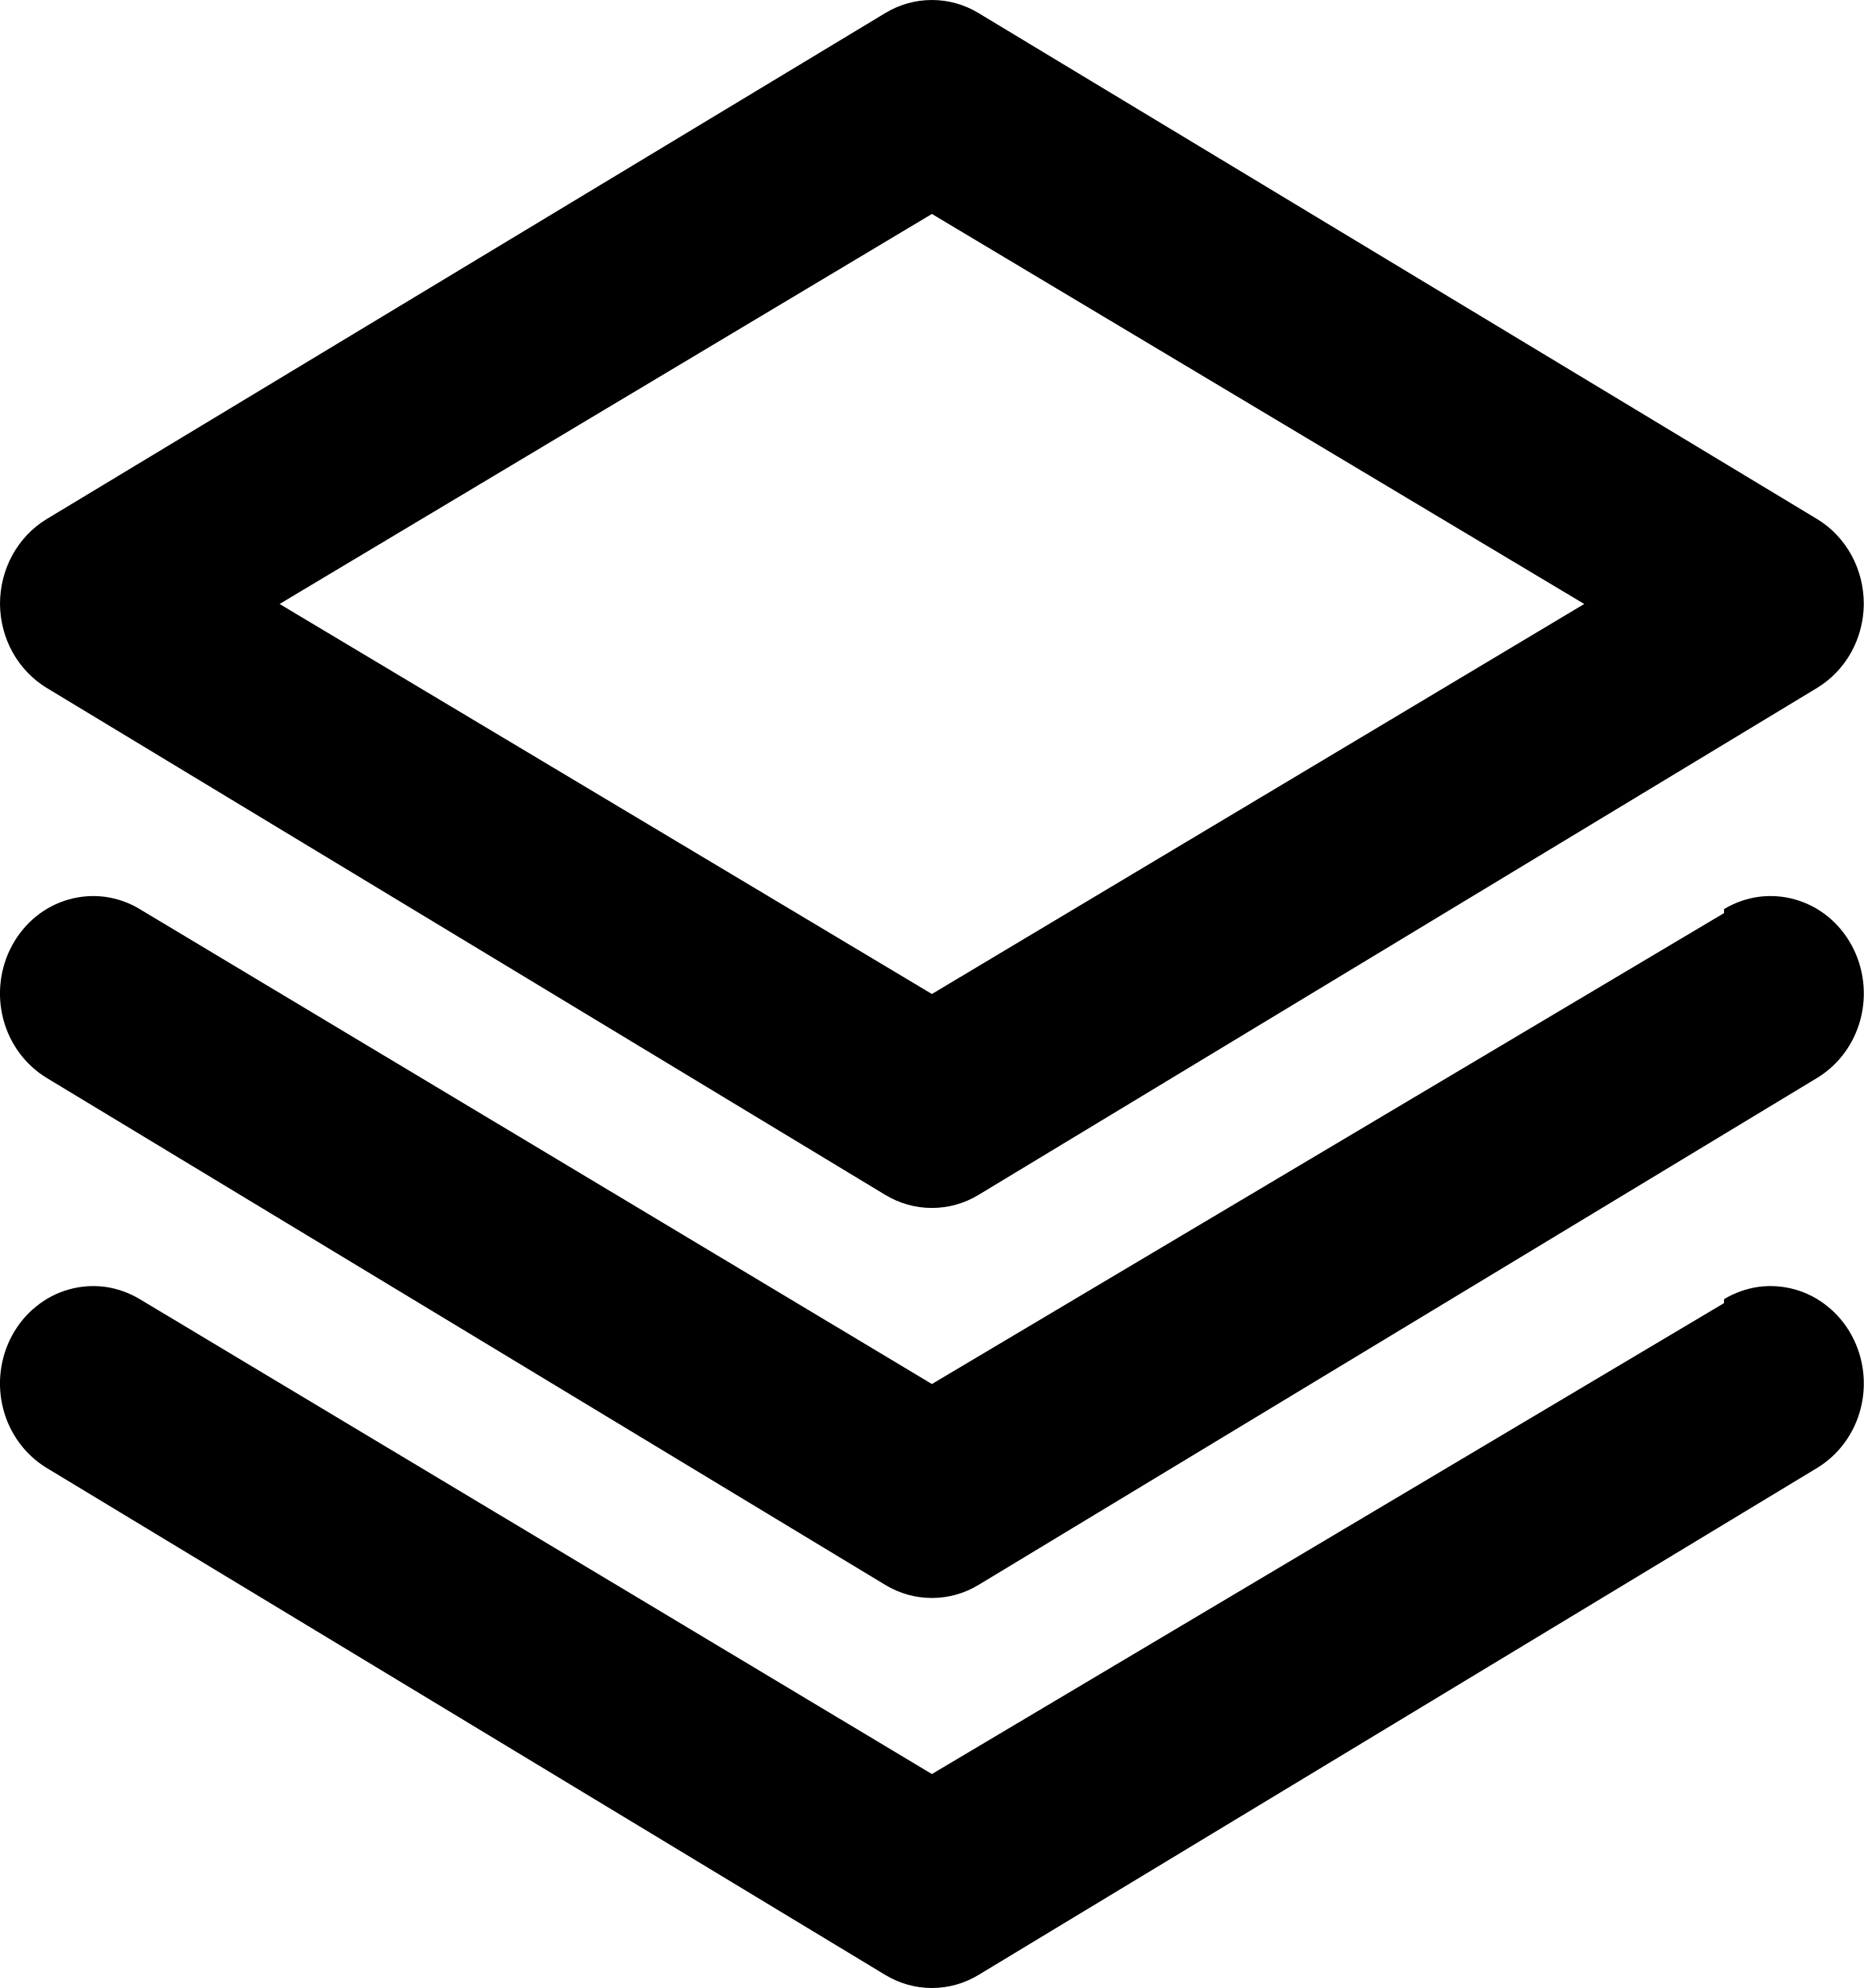
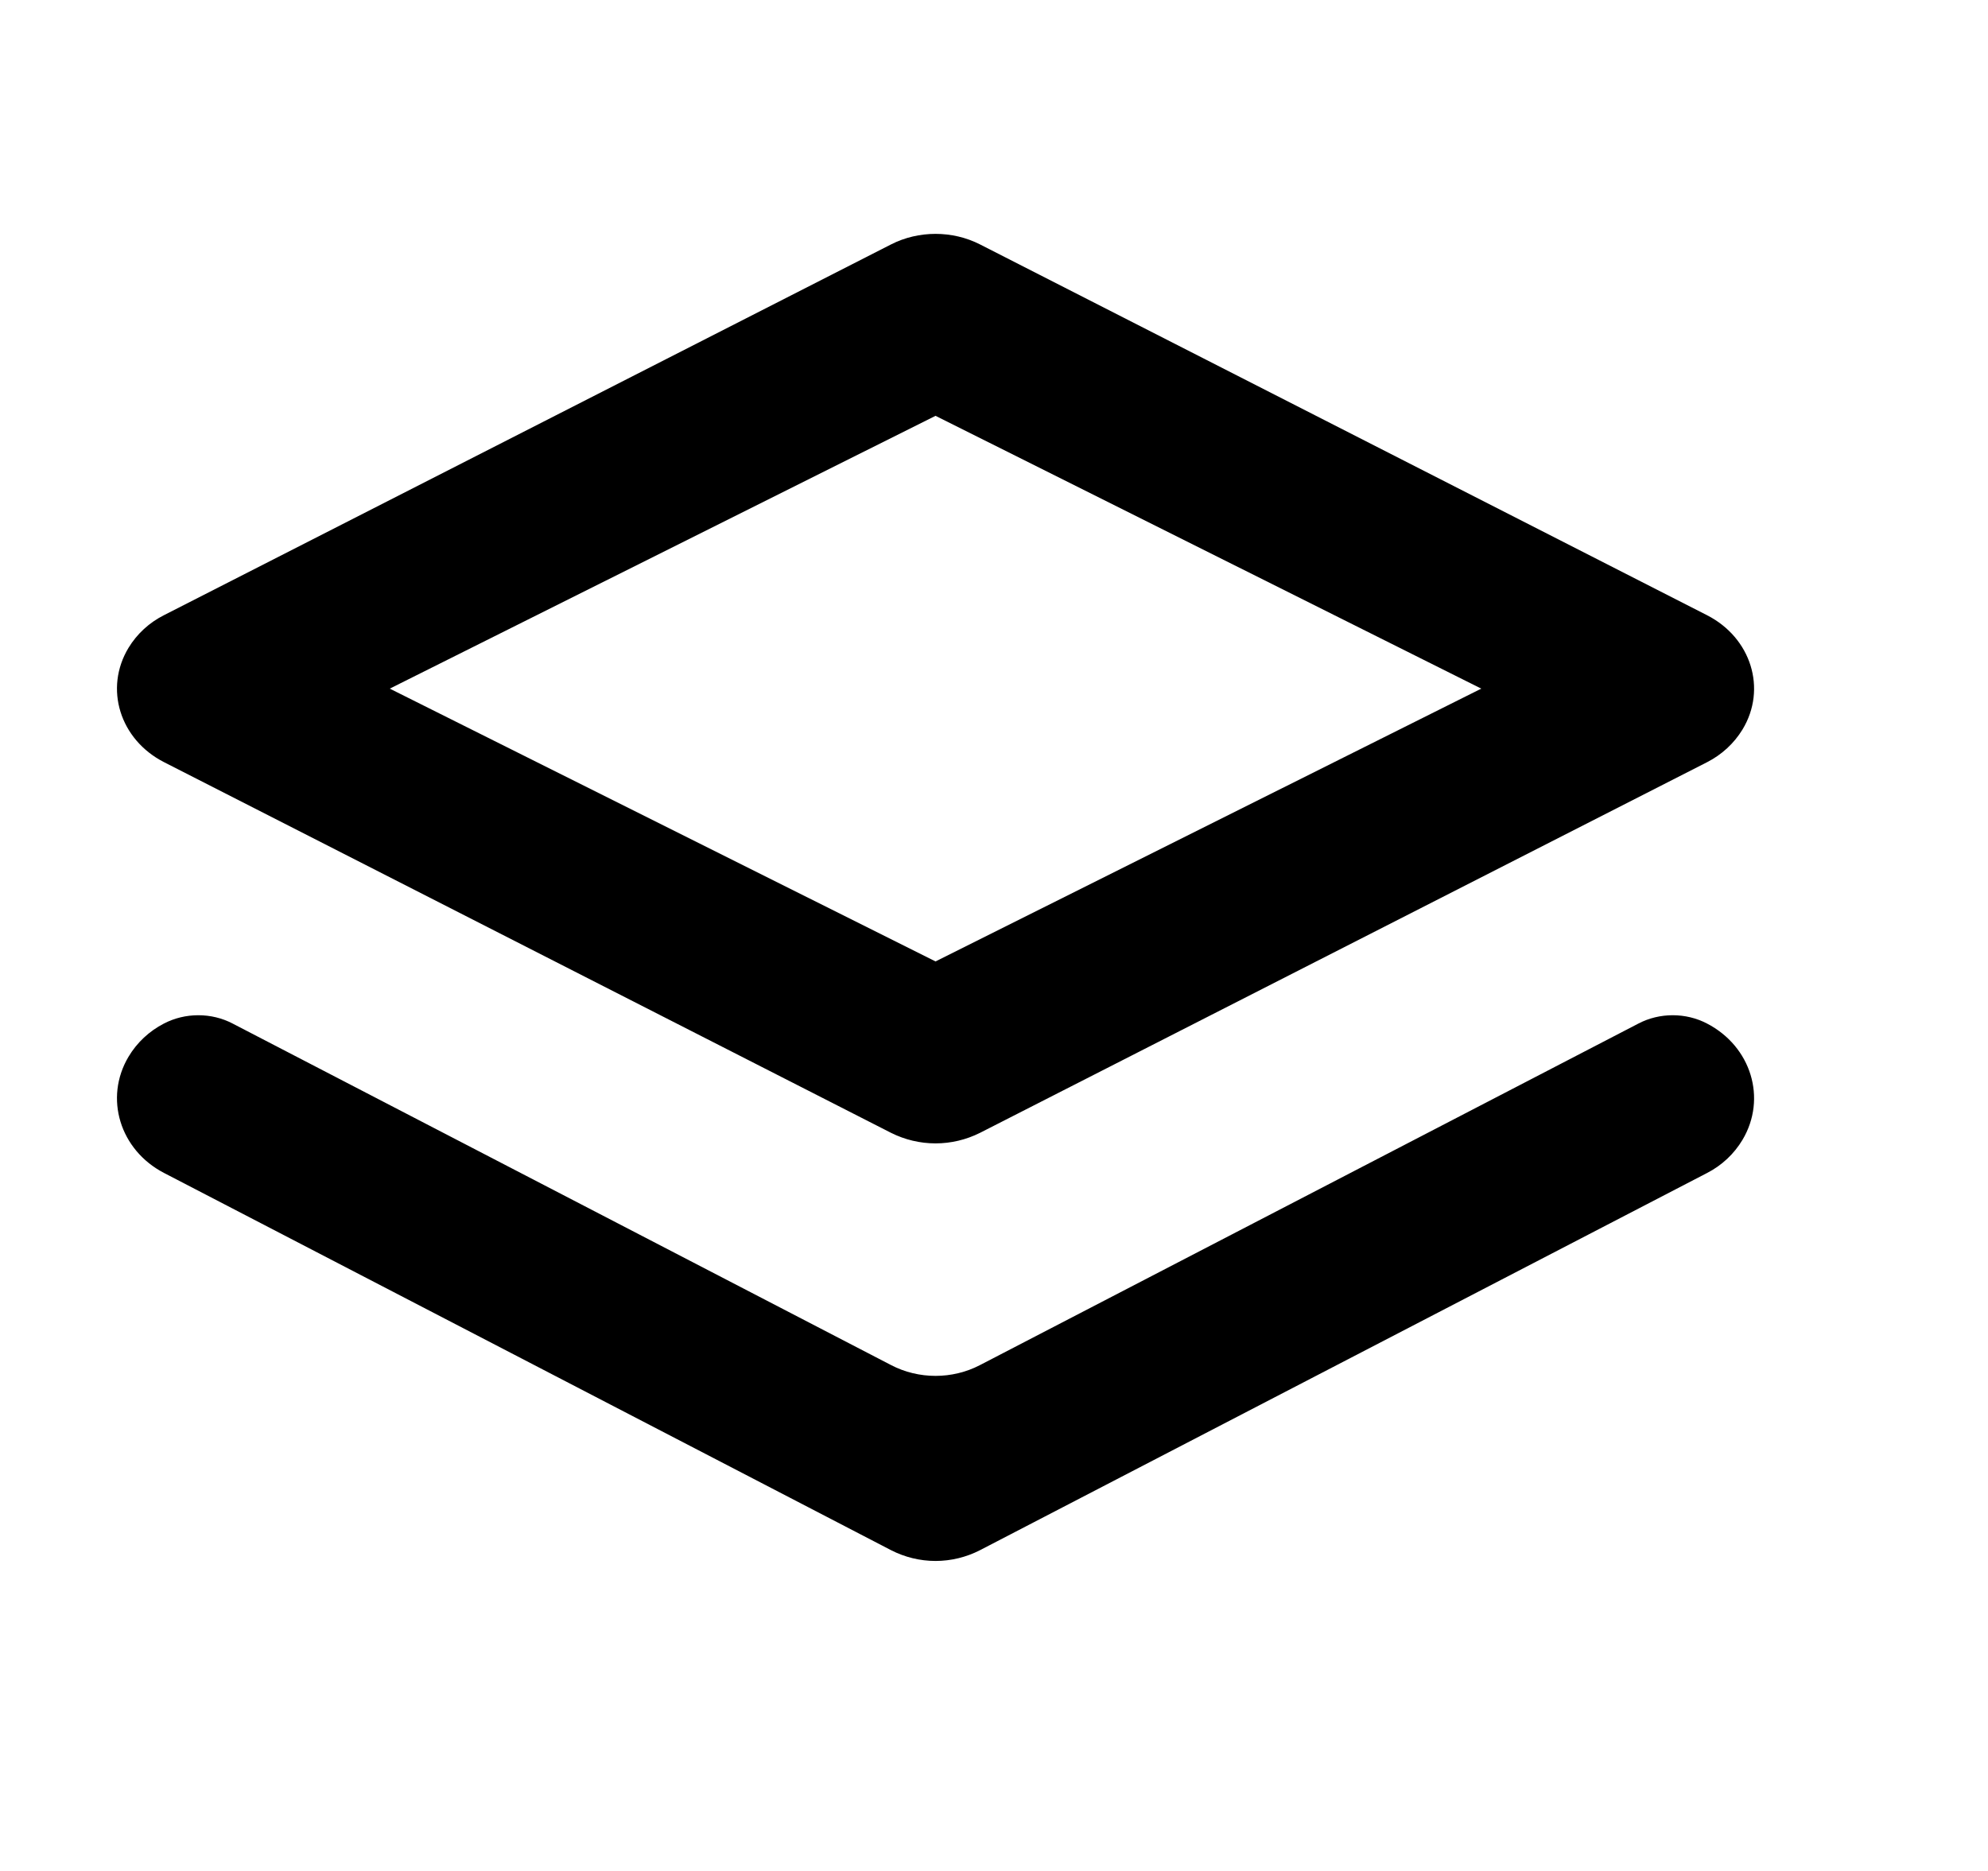
- <svg xmlns="http://www.w3.org/2000/svg" width="15" height="16" viewBox="0 0 15 16">
-   <path d="M0.375 5.536L7.125 9.617C7.239 9.686 7.368 9.722 7.5 9.722C7.632 9.722 7.761 9.686 7.875 9.617L14.625 5.536C14.738 5.467 14.832 5.369 14.898 5.251C14.964 5.132 14.999 4.998 15 4.861C15 4.723 14.966 4.587 14.9 4.467C14.834 4.347 14.739 4.247 14.625 4.178L7.875 0.105C7.761 0.036 7.632 0 7.5 0C7.368 0 7.239 0.036 7.125 0.105L0.375 4.178C0.261 4.247 0.166 4.347 0.1 4.467C0.034 4.587 -0 4.723 0 4.861C0.001 4.998 0.036 5.132 0.102 5.251C0.168 5.369 0.262 5.467 0.375 5.536ZM7.5 1.722L12.75 4.861L7.5 8L2.25 4.861L7.5 1.722ZM13.875 7.349L7.5 11.139L1.125 7.317C1.04 7.265 0.945 7.232 0.847 7.218C0.749 7.205 0.649 7.212 0.554 7.239C0.458 7.266 0.369 7.312 0.291 7.375C0.212 7.439 0.147 7.518 0.098 7.608C1.82495e-05 7.788 -0.026 8.001 0.026 8.201C0.078 8.401 0.204 8.571 0.375 8.675L7.125 12.756C7.239 12.825 7.368 12.861 7.5 12.861C7.632 12.861 7.761 12.825 7.875 12.756L14.625 8.675C14.796 8.571 14.922 8.401 14.974 8.201C15.026 8.001 15 7.788 14.902 7.608C14.853 7.518 14.788 7.439 14.709 7.375C14.631 7.312 14.542 7.266 14.446 7.239C14.351 7.212 14.251 7.205 14.153 7.218C14.055 7.232 13.96 7.265 13.875 7.317V7.349ZM13.875 10.488L7.5 14.278L1.125 10.456C1.04 10.405 0.945 10.371 0.847 10.357C0.749 10.344 0.649 10.351 0.554 10.378C0.458 10.405 0.369 10.451 0.291 10.515C0.212 10.578 0.147 10.657 0.098 10.747C1.82495e-05 10.927 -0.026 11.14 0.026 11.34C0.078 11.54 0.204 11.71 0.375 11.814L7.125 15.895C7.239 15.964 7.368 16 7.5 16C7.632 16 7.761 15.964 7.875 15.895L14.625 11.814C14.796 11.71 14.922 11.54 14.974 11.34C15.026 11.14 15 10.927 14.902 10.747C14.853 10.657 14.788 10.578 14.709 10.515C14.631 10.451 14.542 10.405 14.446 10.378C14.351 10.351 14.251 10.344 14.153 10.357C14.055 10.371 13.96 10.405 13.875 10.456V10.488Z" />
+ <svg xmlns="http://www.w3.org/2000/svg" width="17" height="16" viewBox="0 0 17 16">
+   <path d="M3.333 5.889L8 8.222L12.667 5.889L8 3.556L3.333 5.889ZM8.38 2.09L14.597 5.261C14.975 5.454 15.111 5.891 14.901 6.238C14.828 6.358 14.723 6.454 14.598 6.518L8.38 9.688C8.262 9.747 8.132 9.778 8 9.778C7.868 9.778 7.738 9.747 7.62 9.688L1.403 6.518C1.025 6.325 0.889 5.888 1.099 5.54C1.172 5.42 1.277 5.324 1.402 5.261L7.62 2.09C7.856 1.97 8.144 1.97 8.38 2.09ZM8.38 13.257C8.263 13.317 8.132 13.349 8 13.349C7.868 13.349 7.737 13.317 7.62 13.257L1.403 10.031C1.025 9.835 0.889 9.39 1.099 9.037C1.171 8.916 1.276 8.818 1.402 8.753C1.493 8.706 1.593 8.682 1.696 8.682C1.798 8.682 1.899 8.706 1.989 8.753L7.62 11.674C7.856 11.797 8.144 11.797 8.38 11.674L14.011 8.753C14.101 8.706 14.202 8.682 14.304 8.682C14.406 8.682 14.507 8.706 14.597 8.753C14.975 8.949 15.111 9.394 14.901 9.747C14.829 9.868 14.723 9.967 14.598 10.031L8.38 13.257Z" />
</svg>
